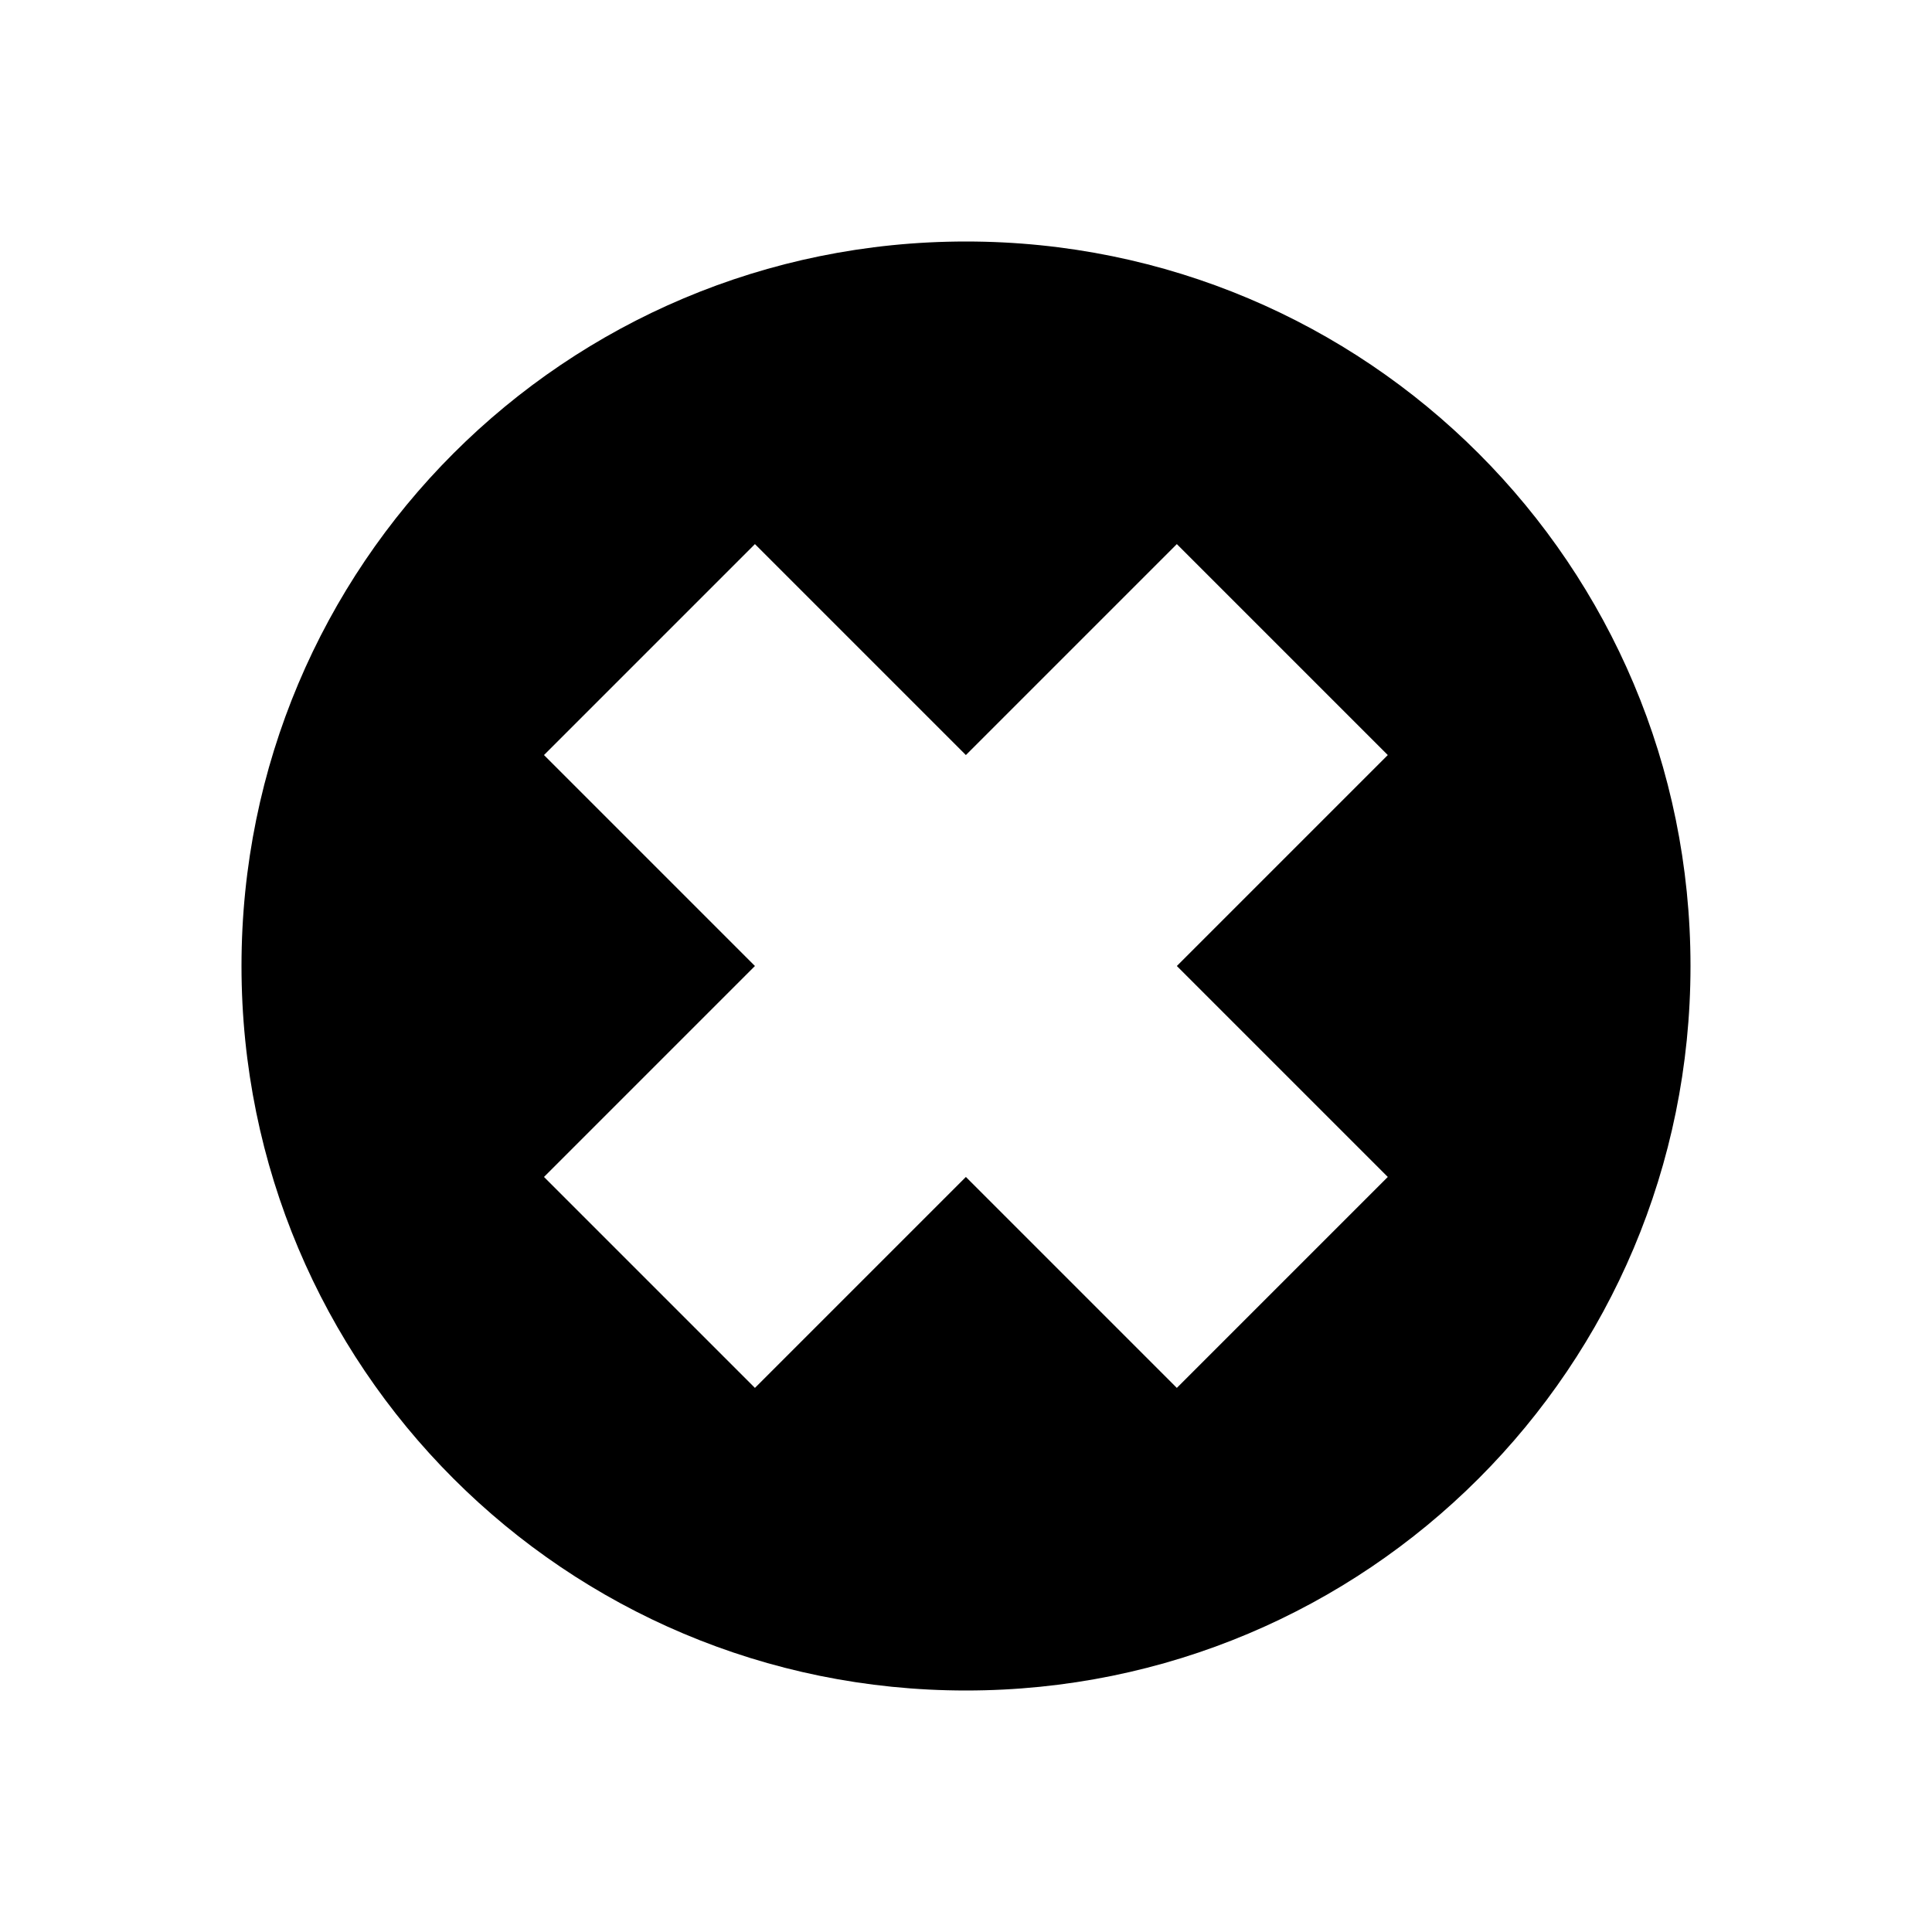
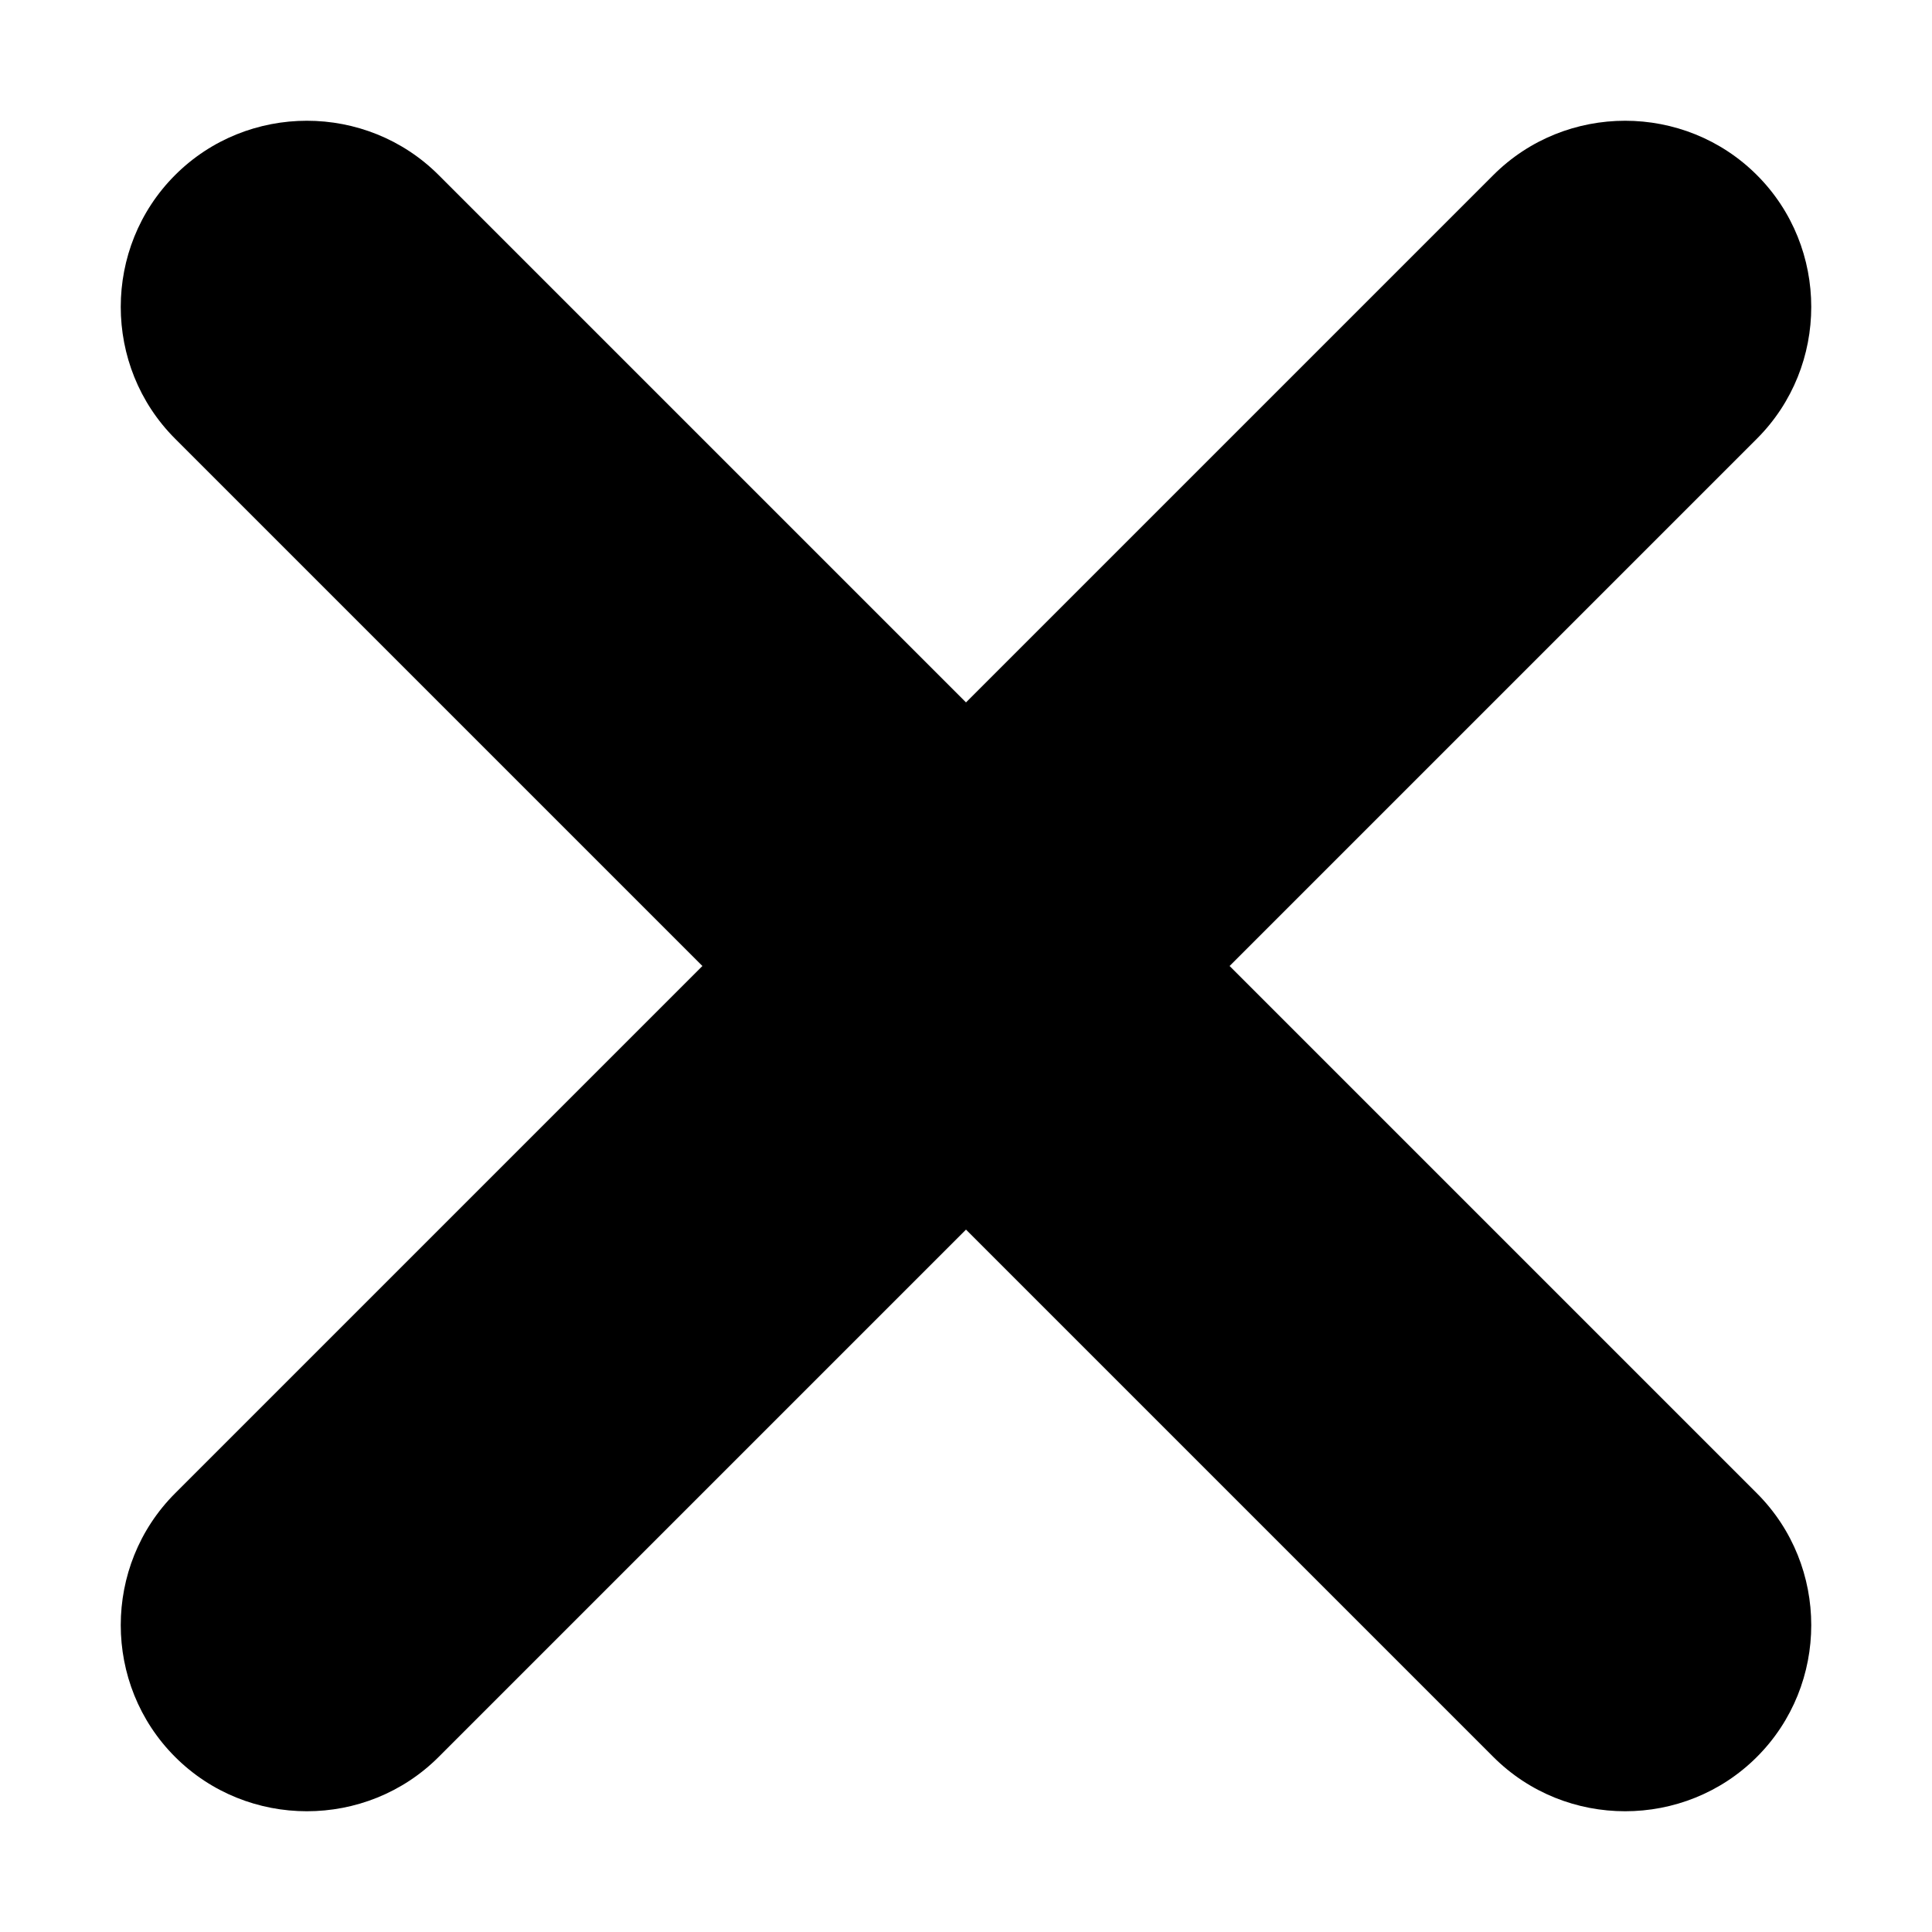
<svg xmlns="http://www.w3.org/2000/svg" enable-background="new 0 0 100 100" height="16" viewBox="0 0 16 16" width="16">
-   <path d="m8 2c-3.32 0-6 2.68-6 6 0 3.32 2.68 6 6 6 3.32 0 6-2.68 6-6 0-3.32-2.68-6-6-6zm3.493 7.747-1.747 1.747-1.747-1.747-1.747 1.747-1.747-1.747 1.747-1.747-1.747-1.747 1.747-1.747 1.747 1.747 1.747-1.747 1.747 1.747-1.747 1.747z" stroke-width=".133" />
+   <path d="m14.55 1.45c.6.6.6 1.583 0 2.183l-4.367 4.367 4.367 4.367c.6.6.6 1.583 0 2.183-.6.6-1.583.6-2.183 0l-4.367-4.367-4.367 4.367c-.6.6-1.583.6-2.183 0-.6-.6-.6-1.583 0-2.183l4.367-4.367-4.367-4.367c-.6-.6-.6-1.583 0-2.183.6-.6 1.583-.6 2.183-0l4.367 4.367 4.367-4.367c.6-.6 1.583-.6 2.183-0z" stroke-width="2.4" />
</svg>
